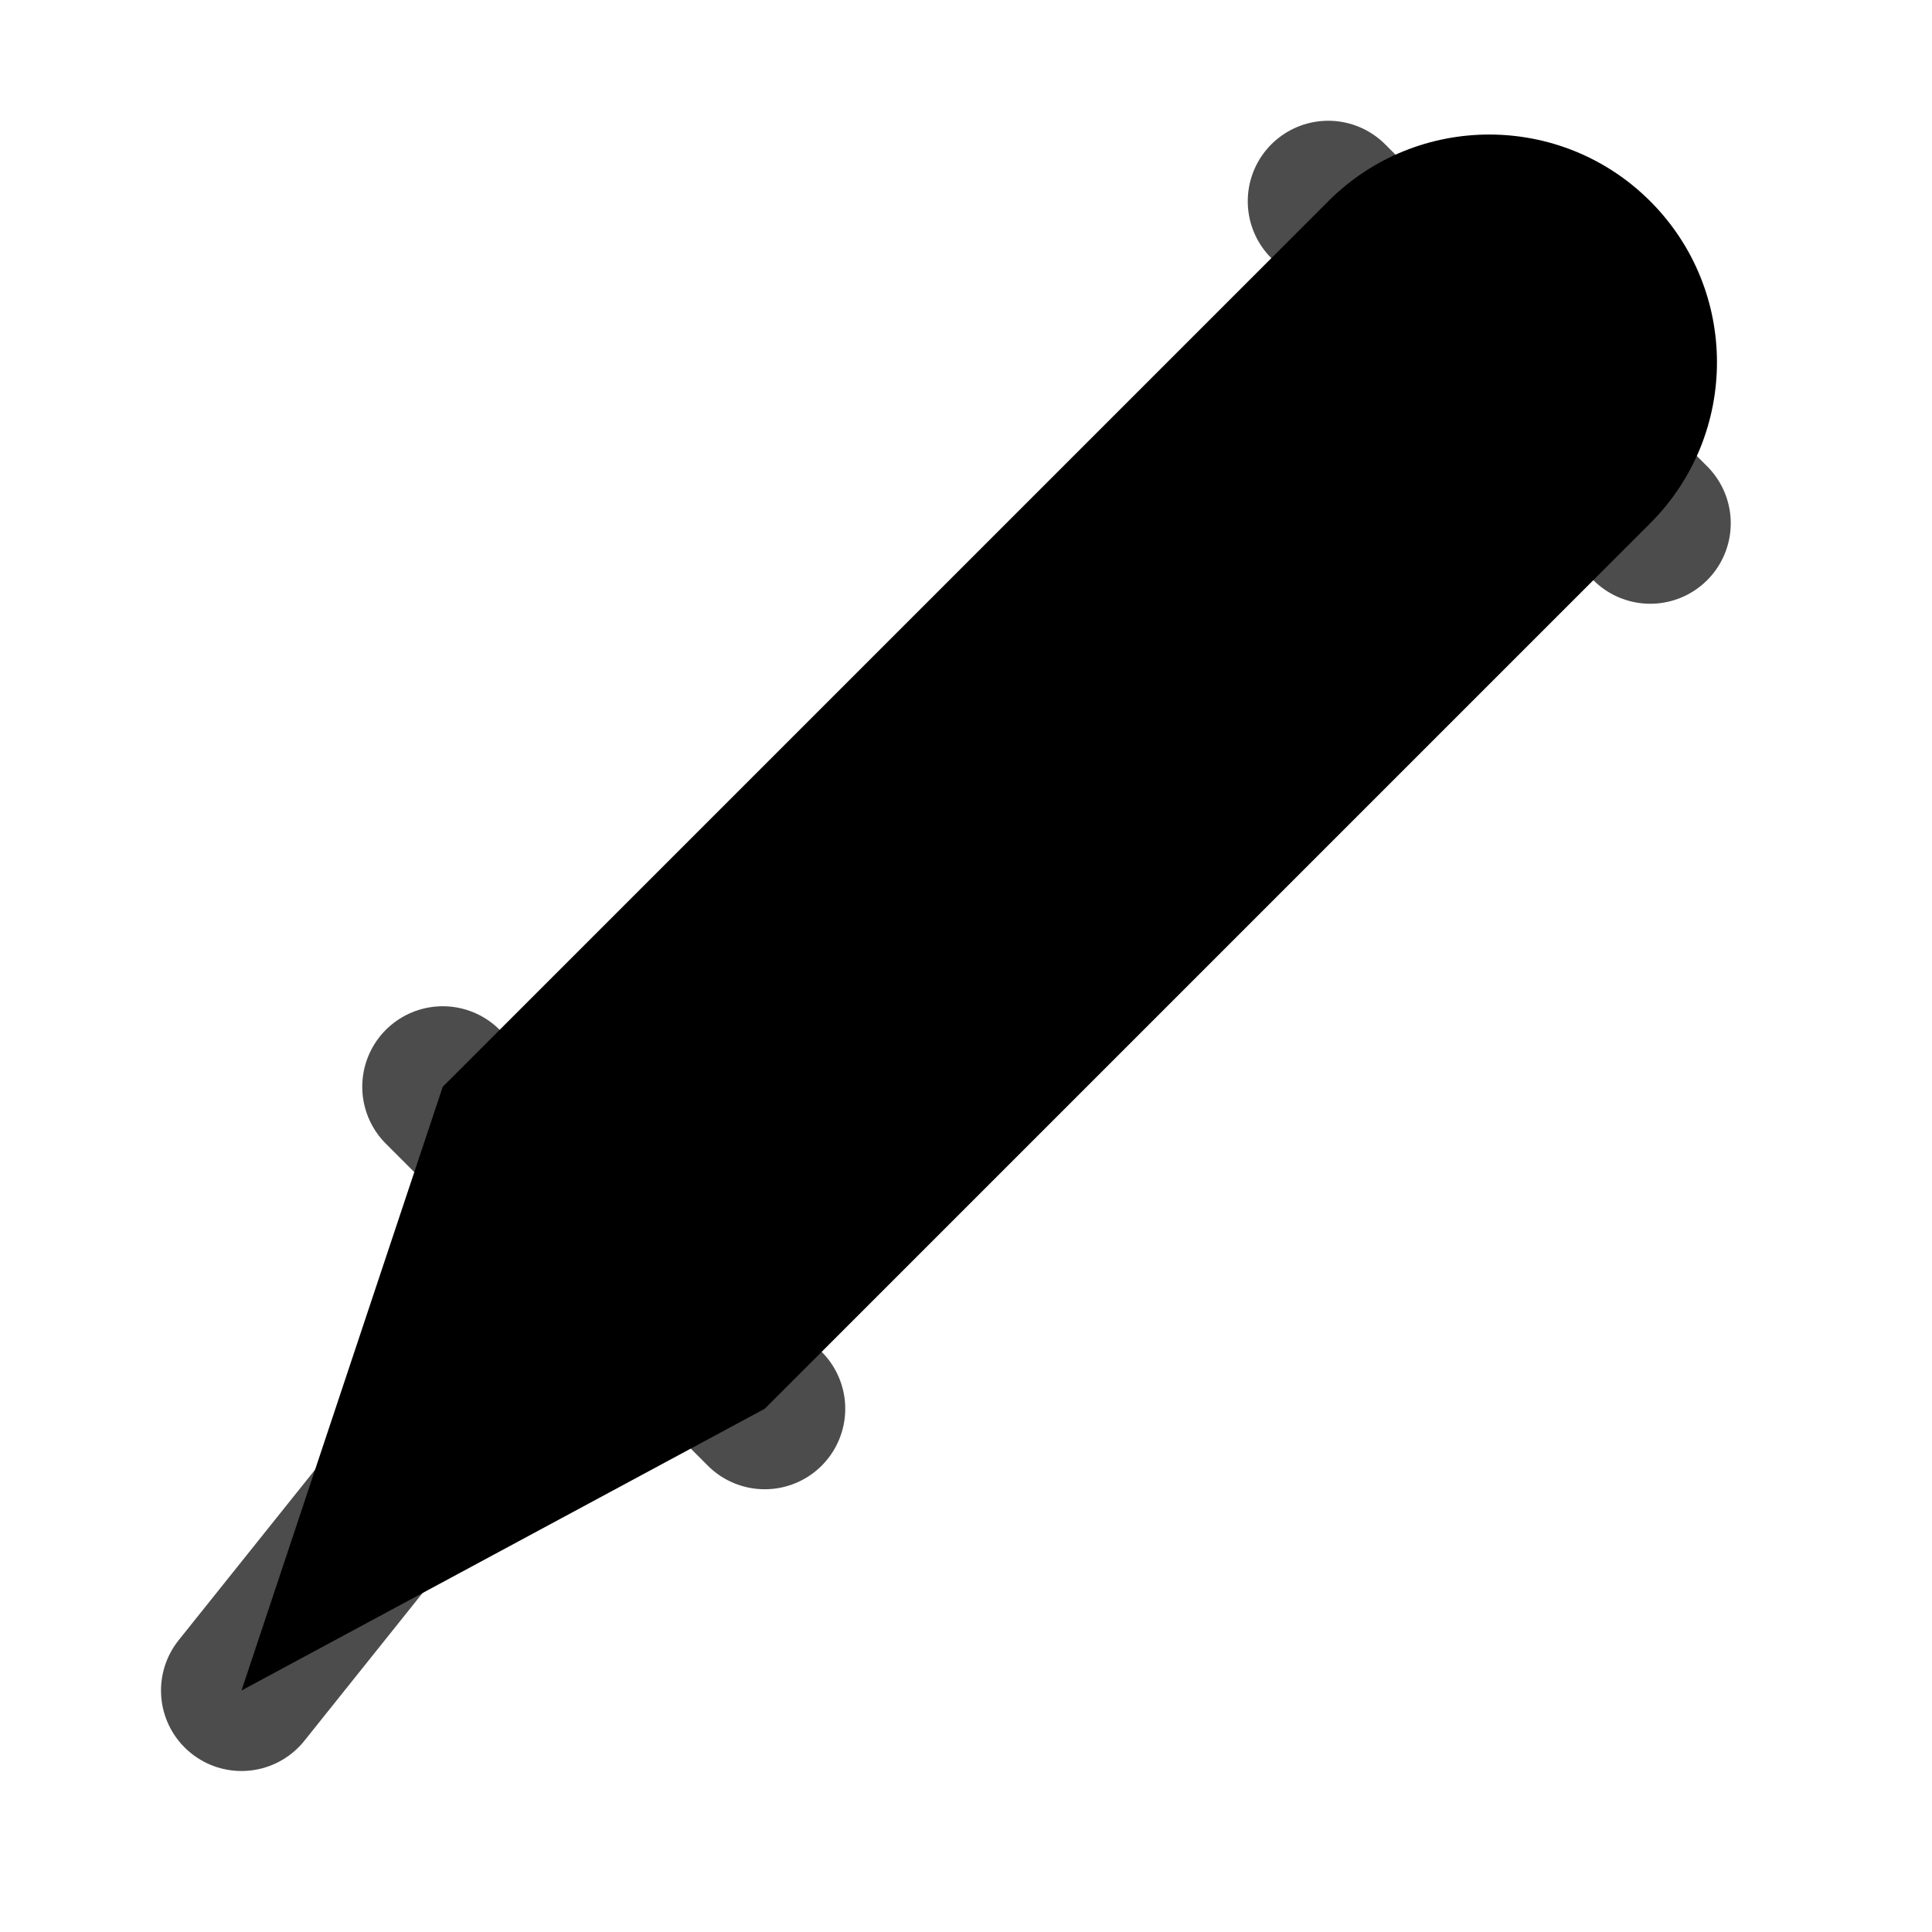
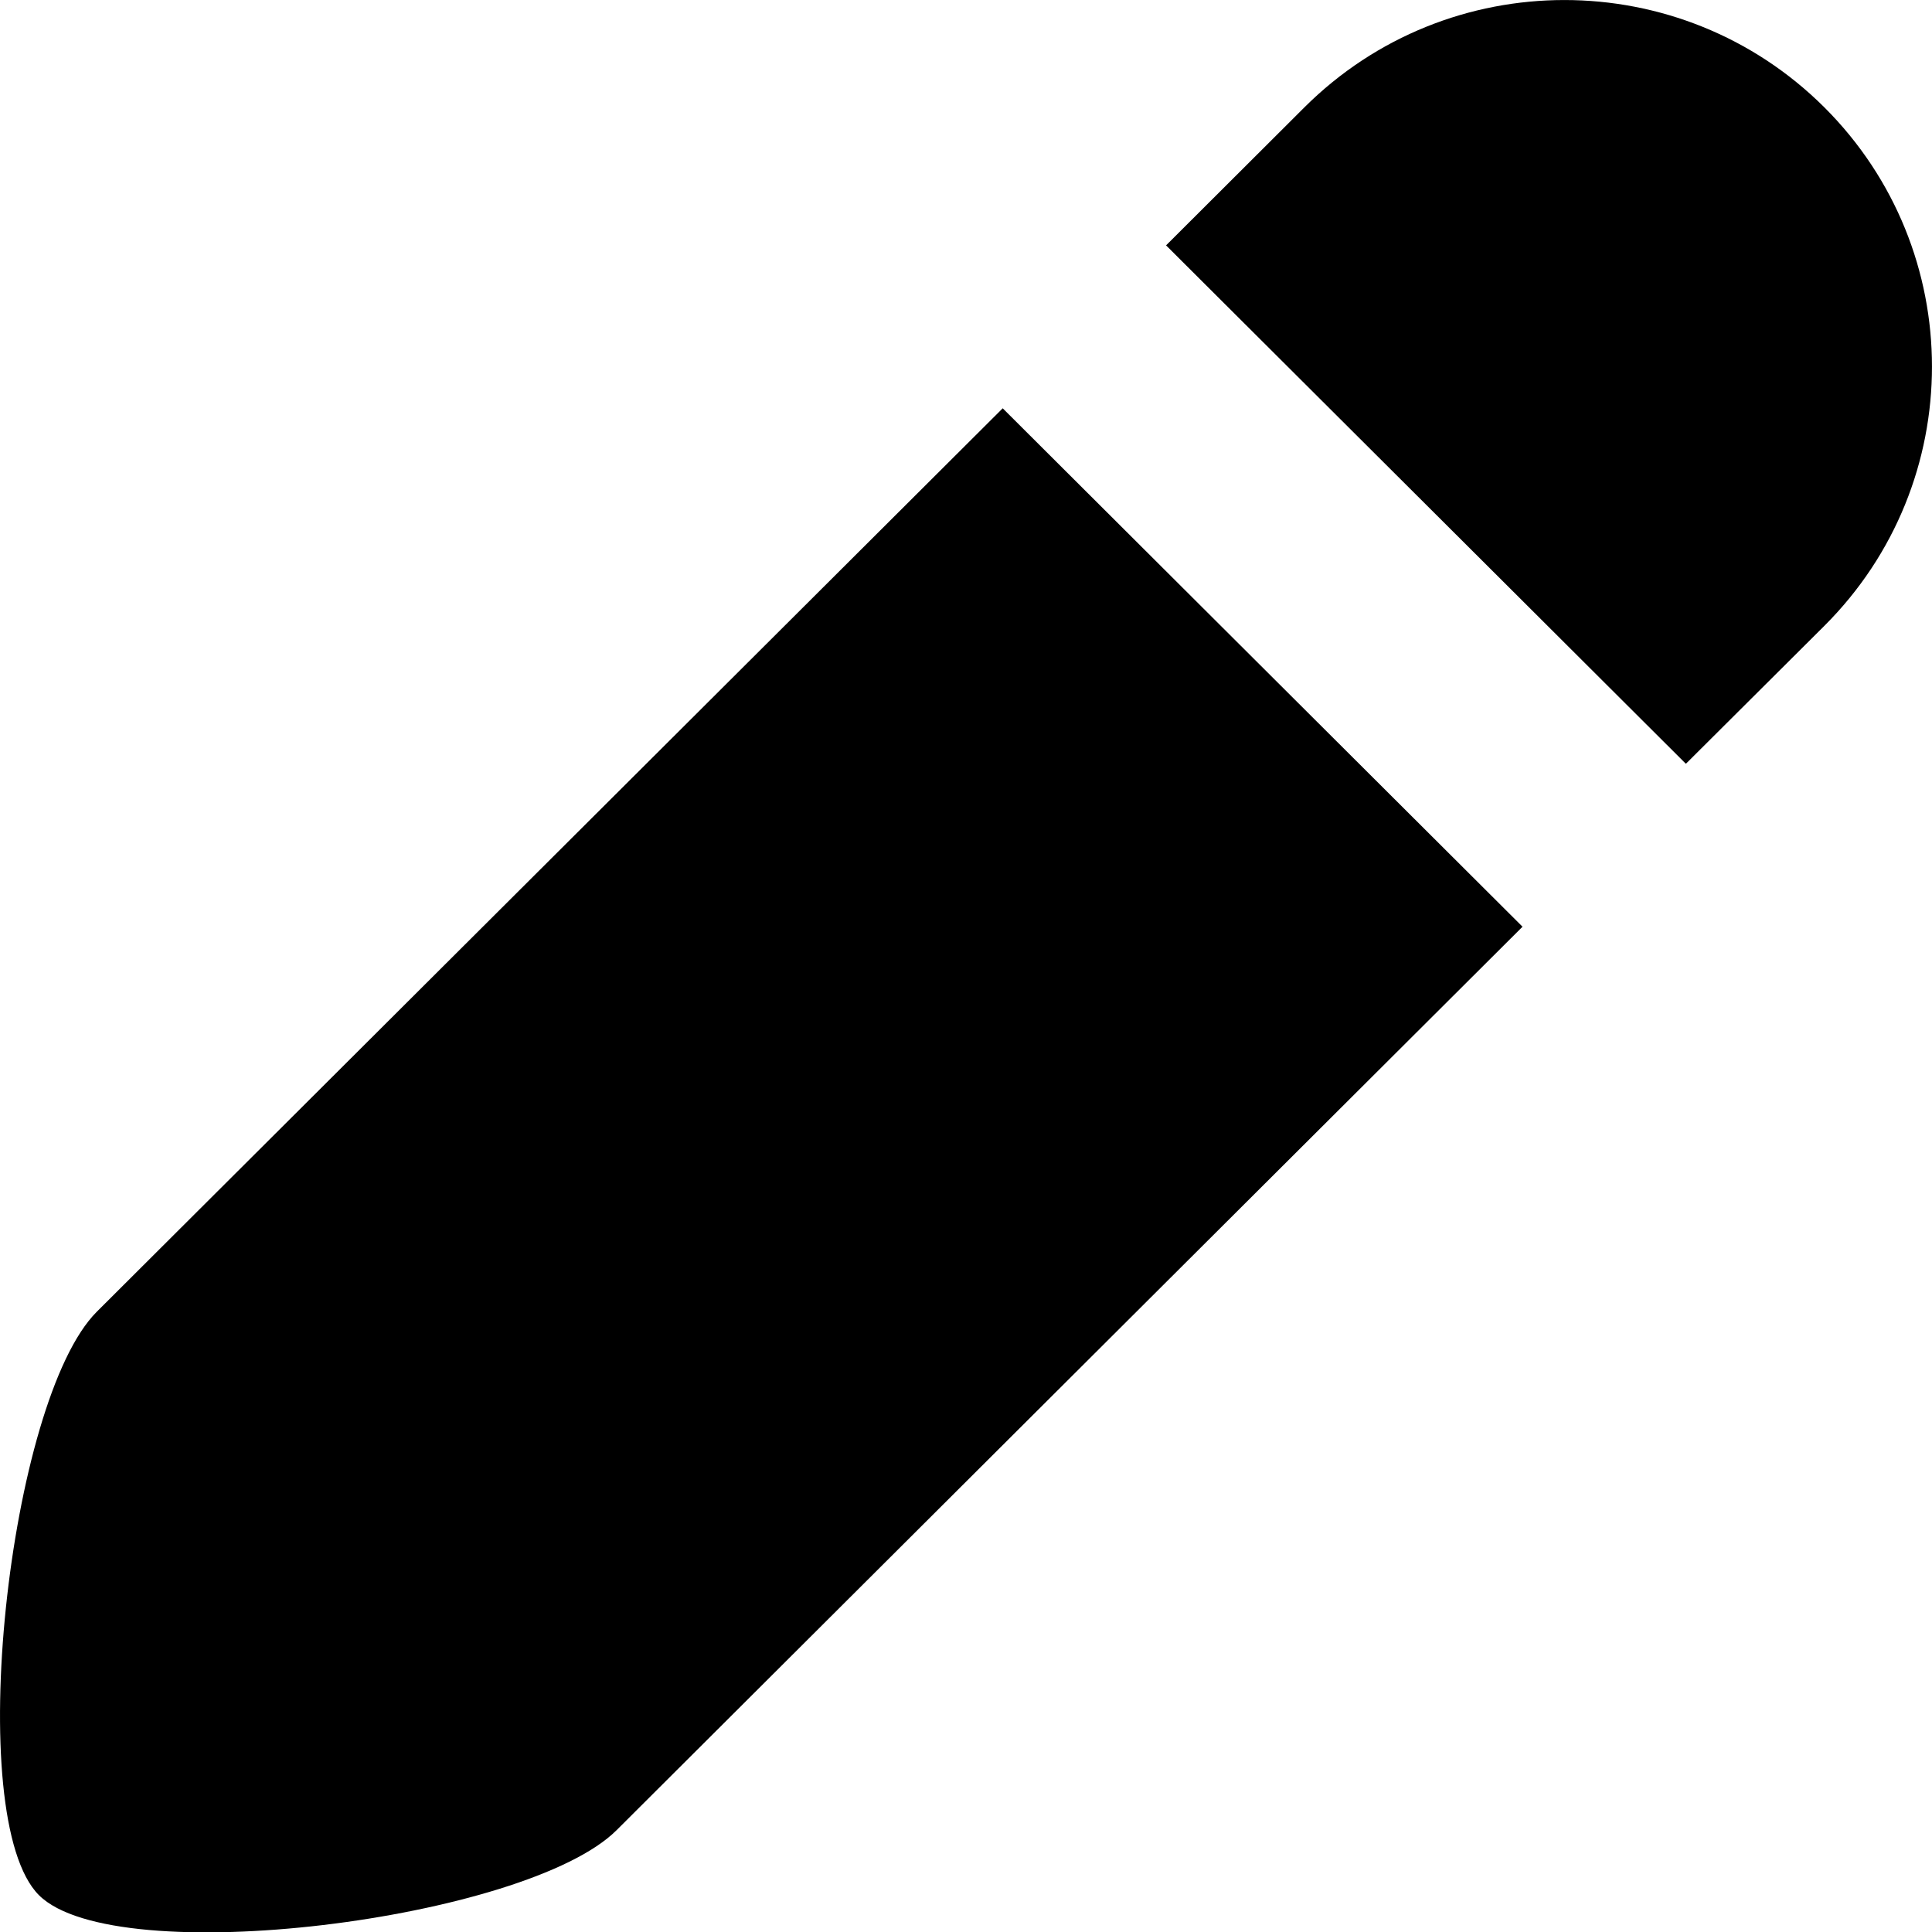
- <svg xmlns="http://www.w3.org/2000/svg" width="24" height="24" viewBox="0 0 24 24" fill="none">
-   <path d="M3 21L5.5 13.5L16.5 2.5C17.605 1.395 19.395 1.395 20.5 2.5V2.5C21.605 3.605 21.605 5.395 20.5 6.5L9.5 17.5L3 21Z" fill="currentColor" />
-   <path d="M5.5 13.5L9.5 17.5" stroke="currentColor" opacity="0.7" stroke-width="2" stroke-linecap="round" />
-   <path d="M16.5 2.5L20.5 6.5" stroke="currentColor" opacity="0.7" stroke-width="2" stroke-linecap="round" />
-   <path d="M3 21L5 18.5" stroke="currentColor" opacity="0.7" stroke-width="2" stroke-linecap="round" />
-   <circle cx="18.5" cy="4.5" r="1.5" fill="currentColor" opacity="0.6" />
+ <svg xmlns="http://www.w3.org/2000/svg" width="18" height="18" viewBox="0 0 18 18" fill="none">
+   <path fill-rule="evenodd" clip-rule="evenodd" d="M10.864 2.286L12.153 1C13.491 -0.333 15.659 -0.333 16.997 1C18.334 2.334 18.334 4.497 16.997 5.831L15.707 7.116L10.864 2.286ZM9.342 3.804L0.902 12.221C0.079 13.042 -0.354 16.941 0.363 17.657C1.08 18.372 4.908 17.886 5.745 17.051L14.185 8.634L9.342 3.804Z" fill="currentColor" />
</svg>
